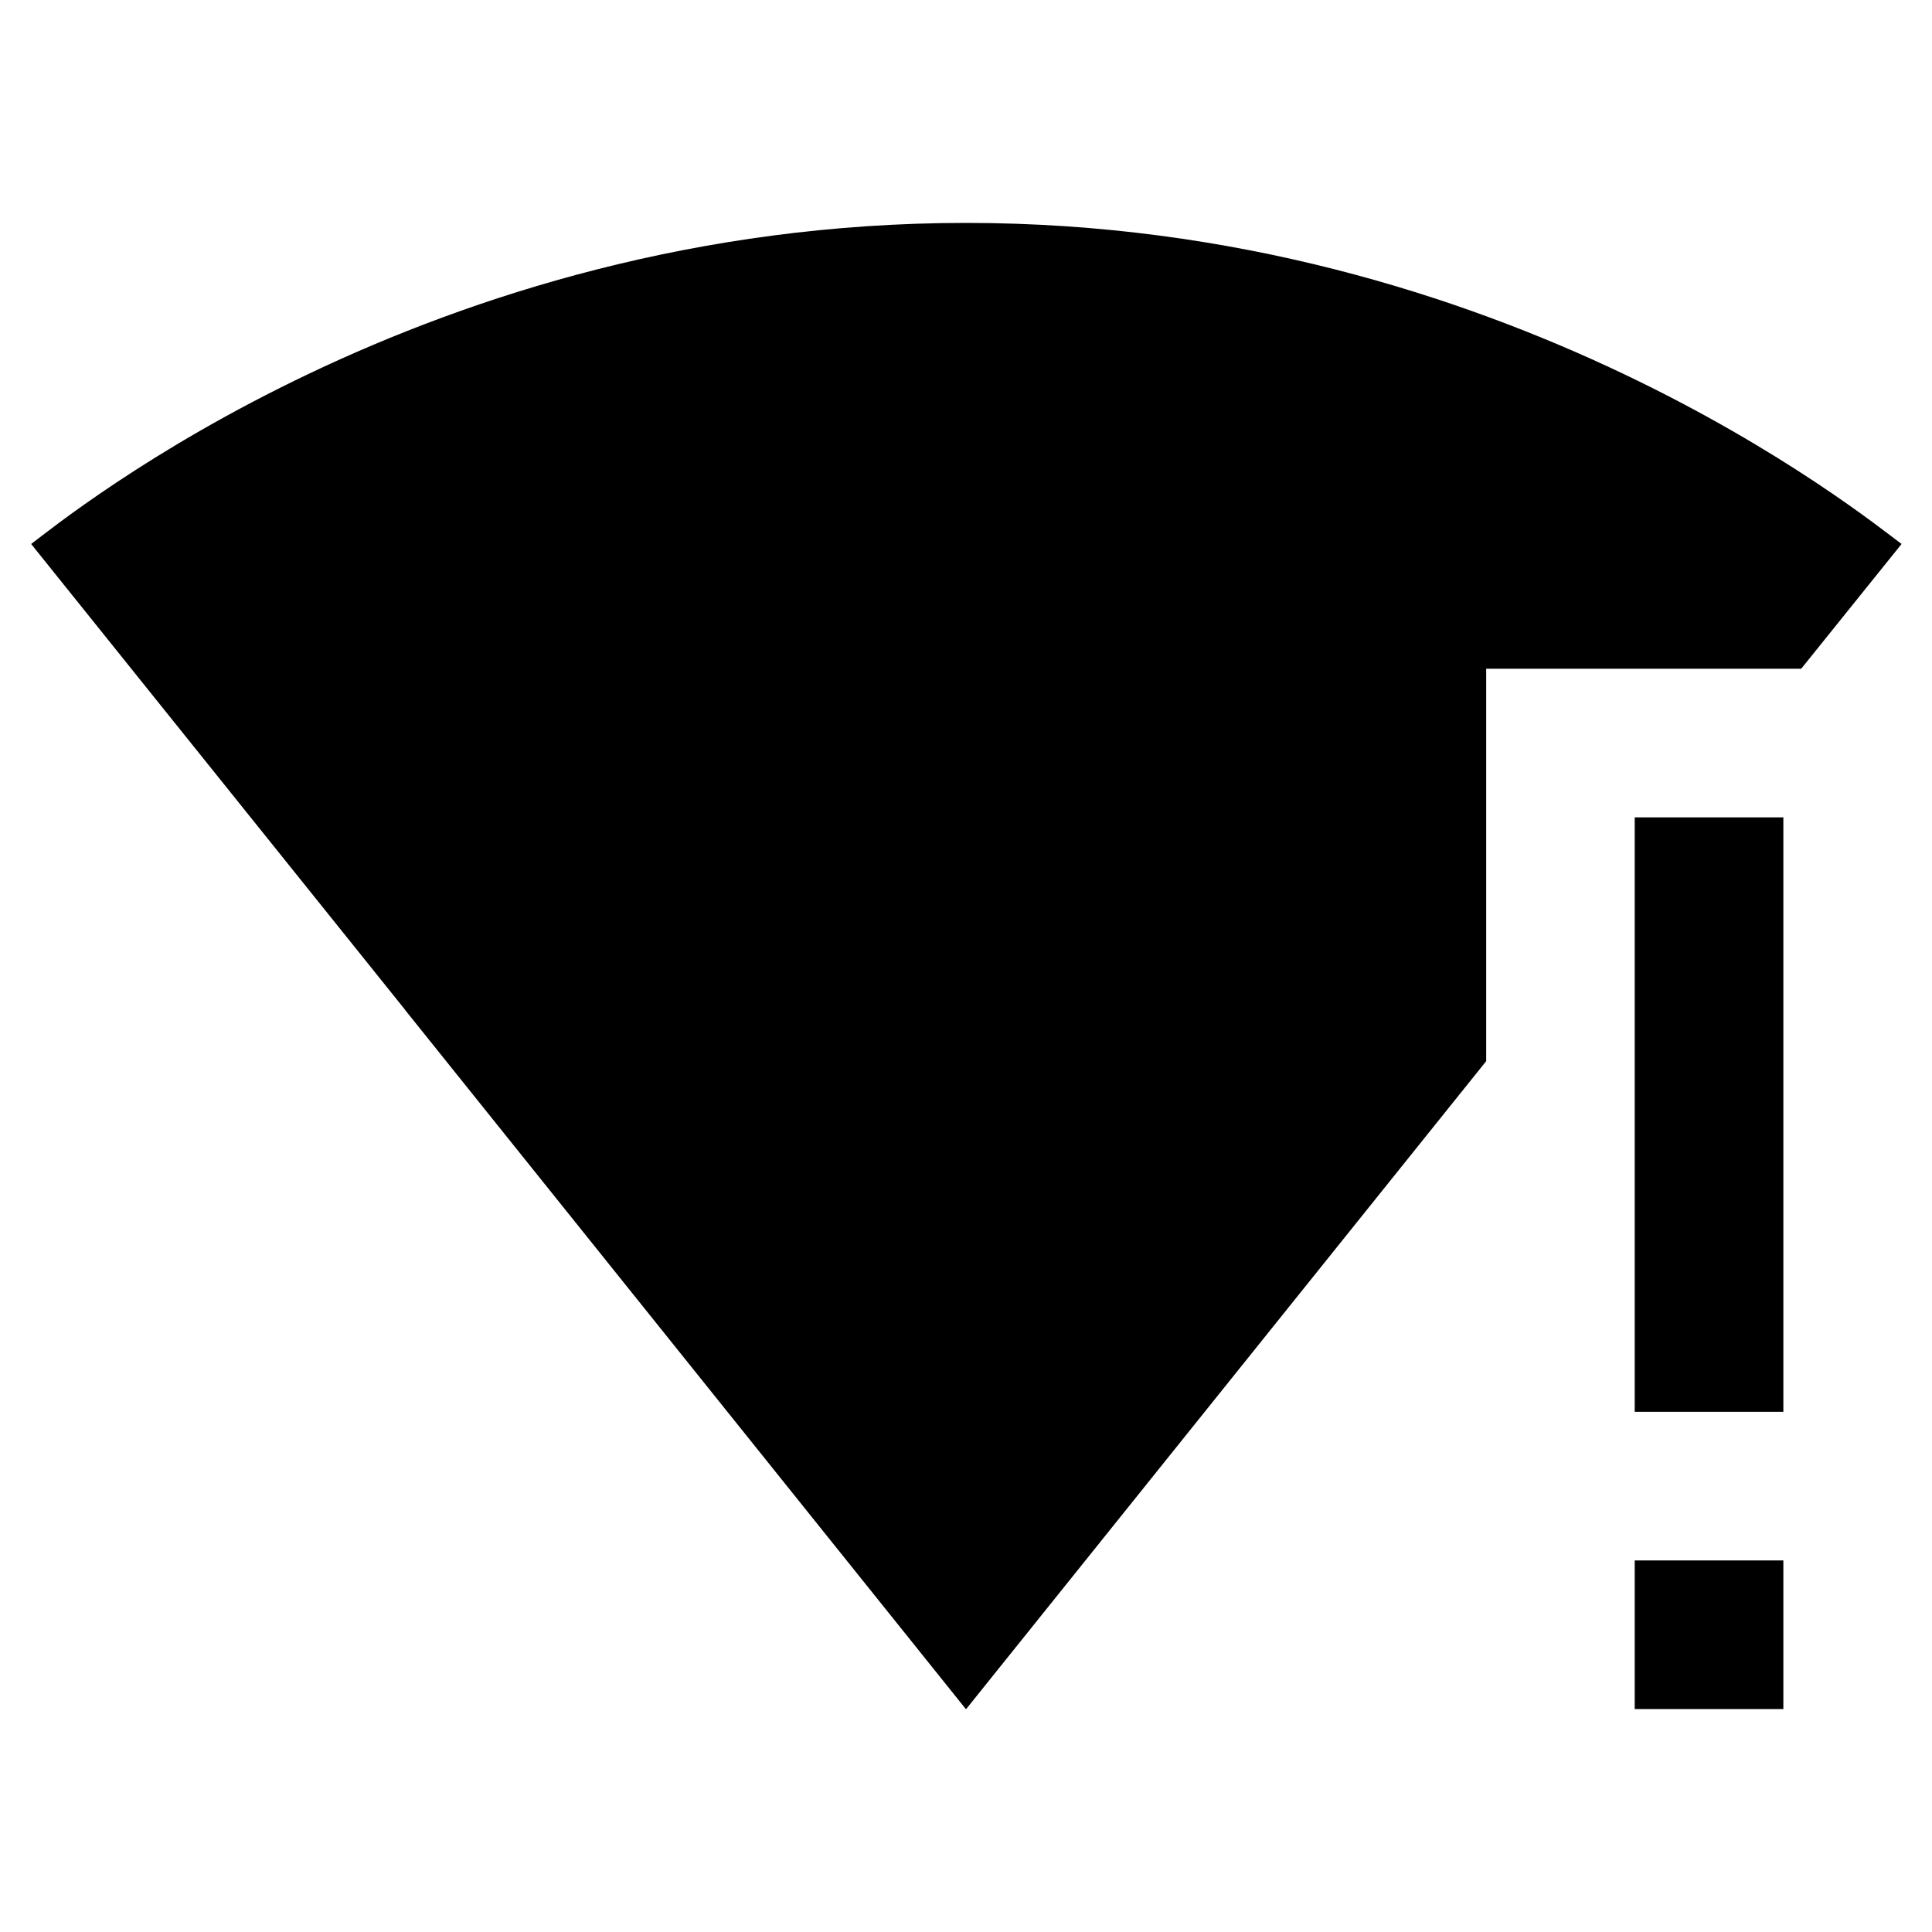
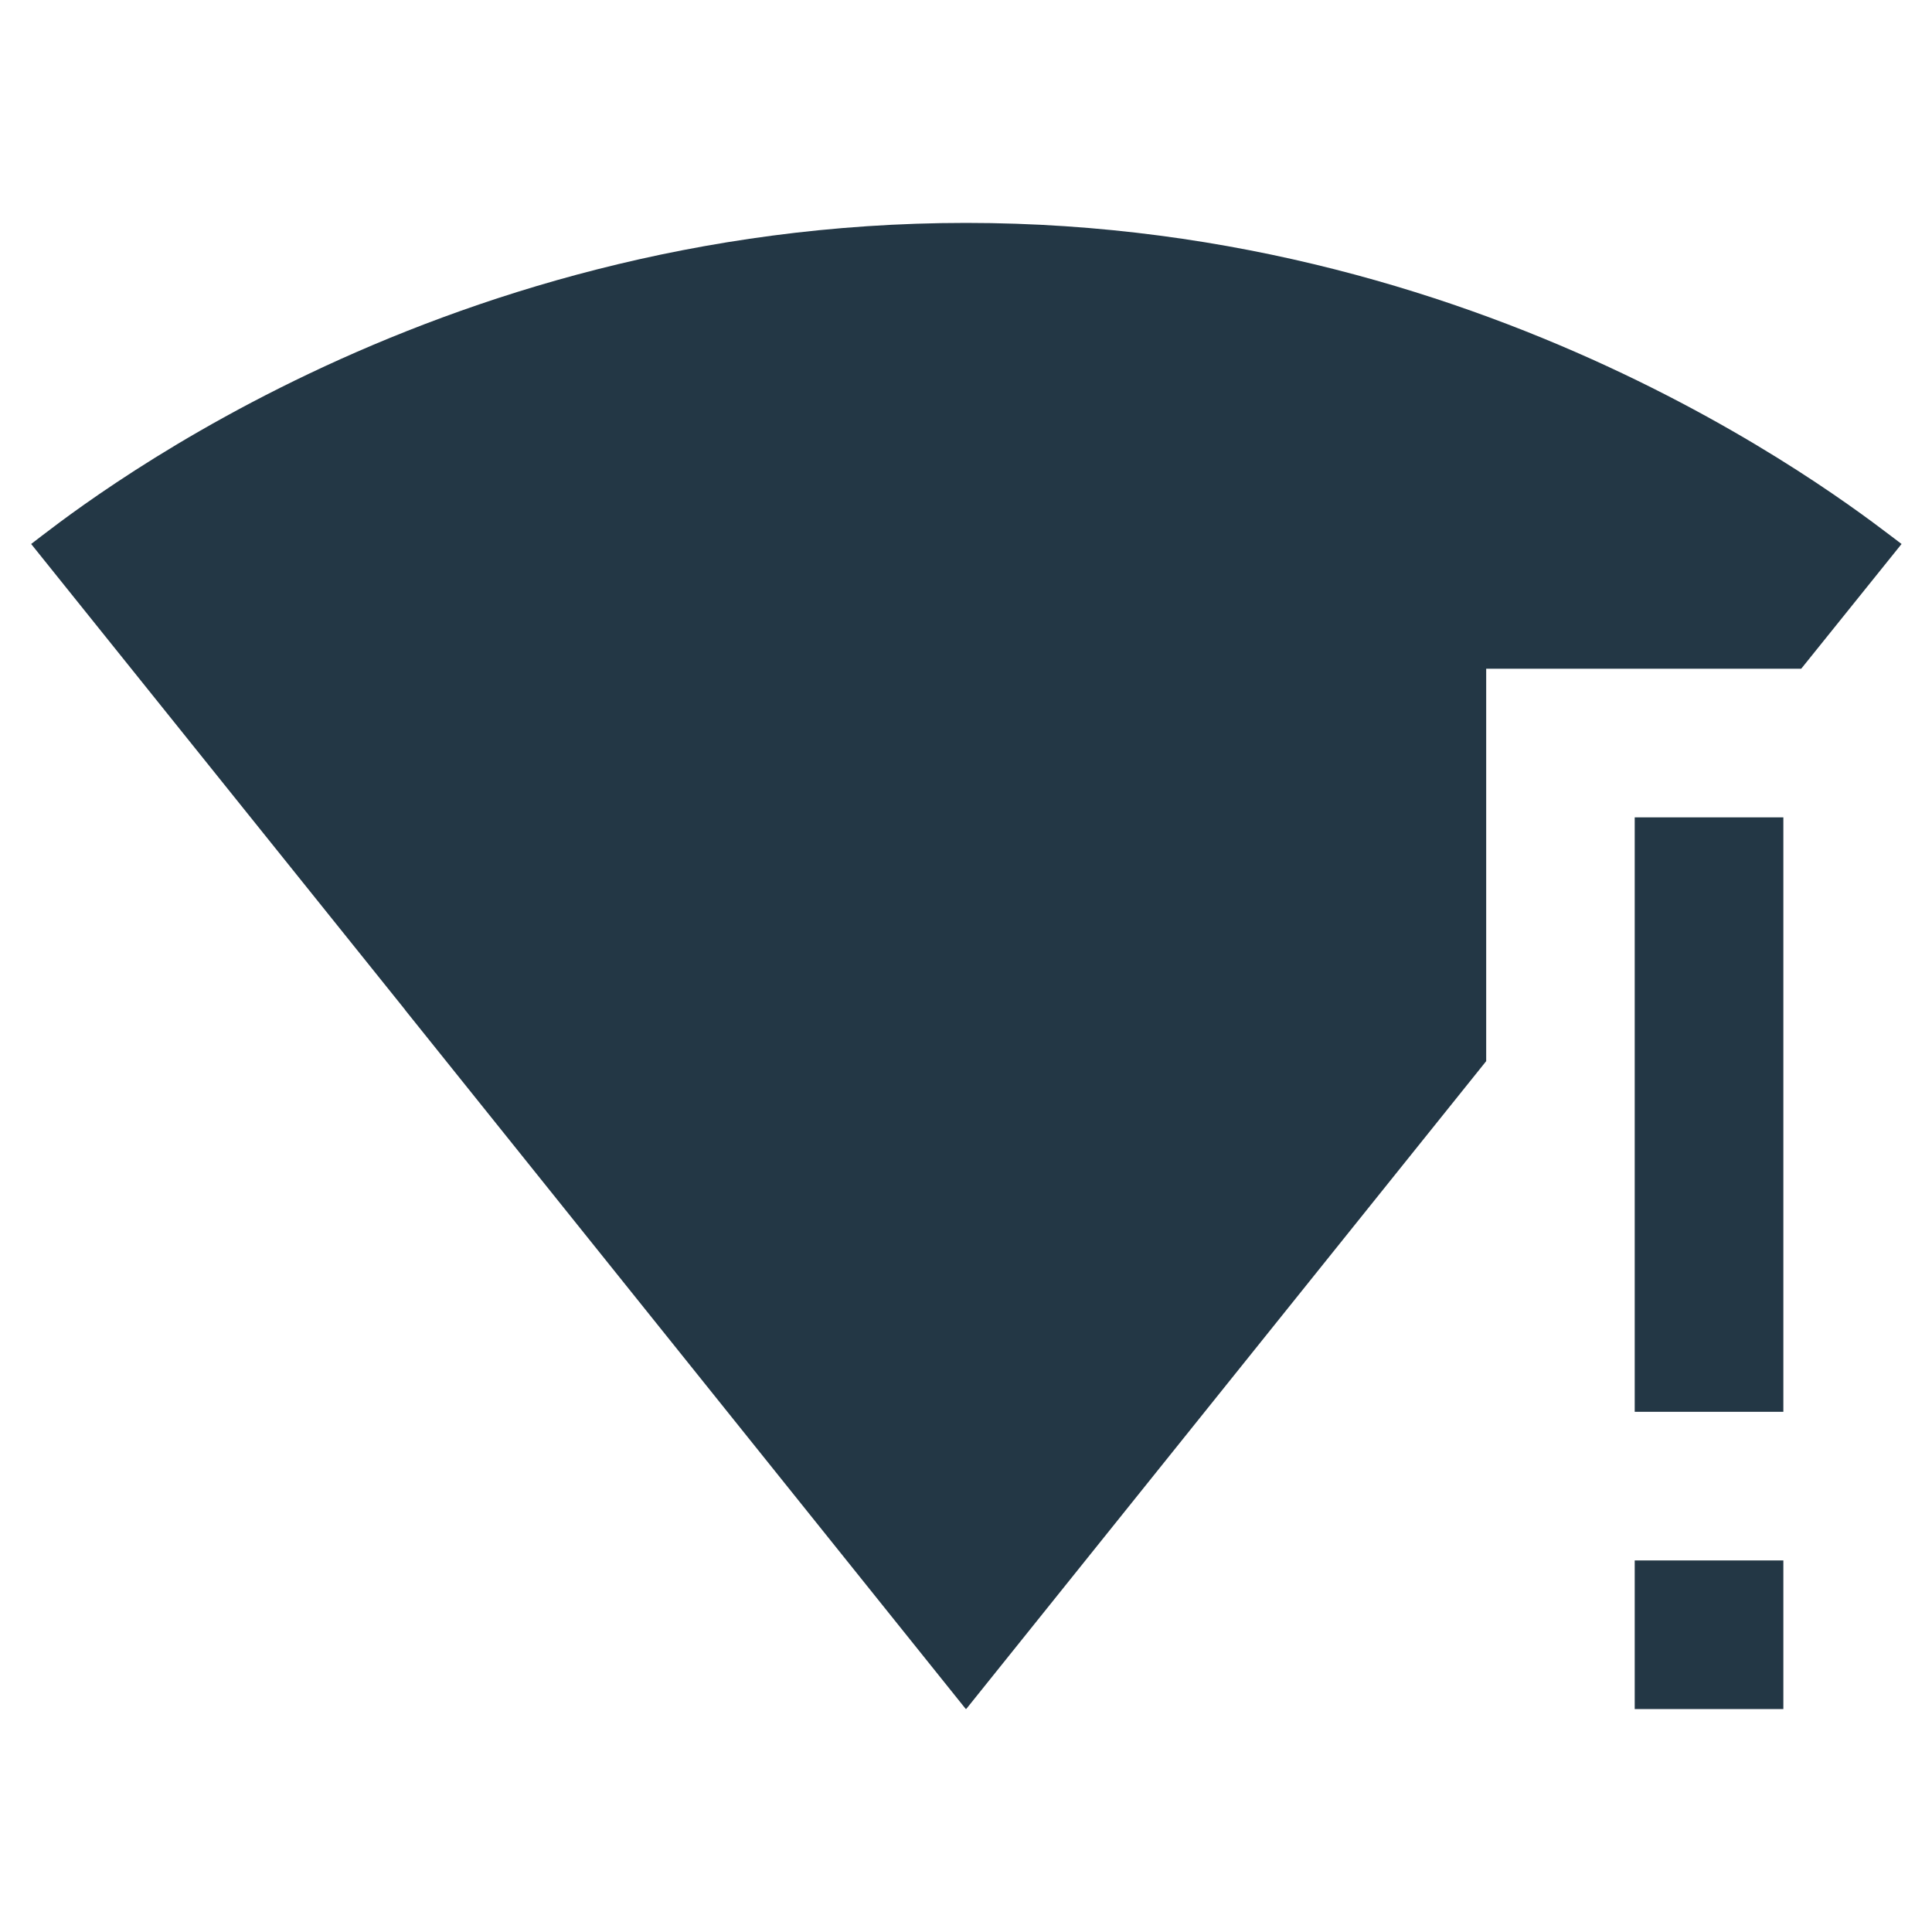
- <svg xmlns="http://www.w3.org/2000/svg" fill="currentColor" width="16px" height="16px" viewBox="0 0 16 16" version="1.1">
-   <path d="M0 0h24v24H0z" fill="none" />
-   <path d="M12.308,8.788 L8.006,14.148 L8,14.154 L7.994,14.148 L3.354,8.363 C3.354,8.363 3.354,8.363 3.355,8.363 L0.258,4.505 C0.554,4.283 3.532,1.846 8,1.846 C12.468,1.846 15.446,4.283 15.748,4.505 L15.748,4.505 L14.917,5.538 L12.308,5.538 L12.308,8.788 Z M14.769,12.923 L14.769,14.154 L13.538,14.154 L13.538,12.923 L14.769,12.923 Z M14.769,6.769 L14.769,11.692 L13.538,11.692 L13.538,6.769 L14.769,6.769 Z" id="Combined-Shape" />
+ <svg xmlns="http://www.w3.org/2000/svg" width="16px" height="16px" viewBox="0 0 16 16" version="1.1">
+   <g id="Icons/Device/signal-wifi-statusbar-connected-no-internet-2-26x24px" stroke="none" stroke-width="1" fill="none" fill-rule="evenodd">
+     <rect id="Spacer" x="0" y="0" width="16" height="16" />
+     <path d="M12.308,8.788 L8.006,14.148 L8,14.154 L7.994,14.148 L3.354,8.363 C3.354,8.363 3.354,8.363 3.355,8.363 L0.258,4.505 C0.554,4.283 3.532,1.846 8,1.846 C12.468,1.846 15.446,4.283 15.748,4.505 L15.748,4.505 L14.917,5.538 L12.308,5.538 L12.308,8.788 Z M14.769,12.923 L14.769,14.154 L13.538,14.154 L13.538,12.923 L14.769,12.923 Z M14.769,6.769 L14.769,11.692 L13.538,11.692 L13.538,6.769 L14.769,6.769 Z" id="Combined-Shape" fill="#233745" fill-rule="nonzero" />
+   </g>
</svg>
